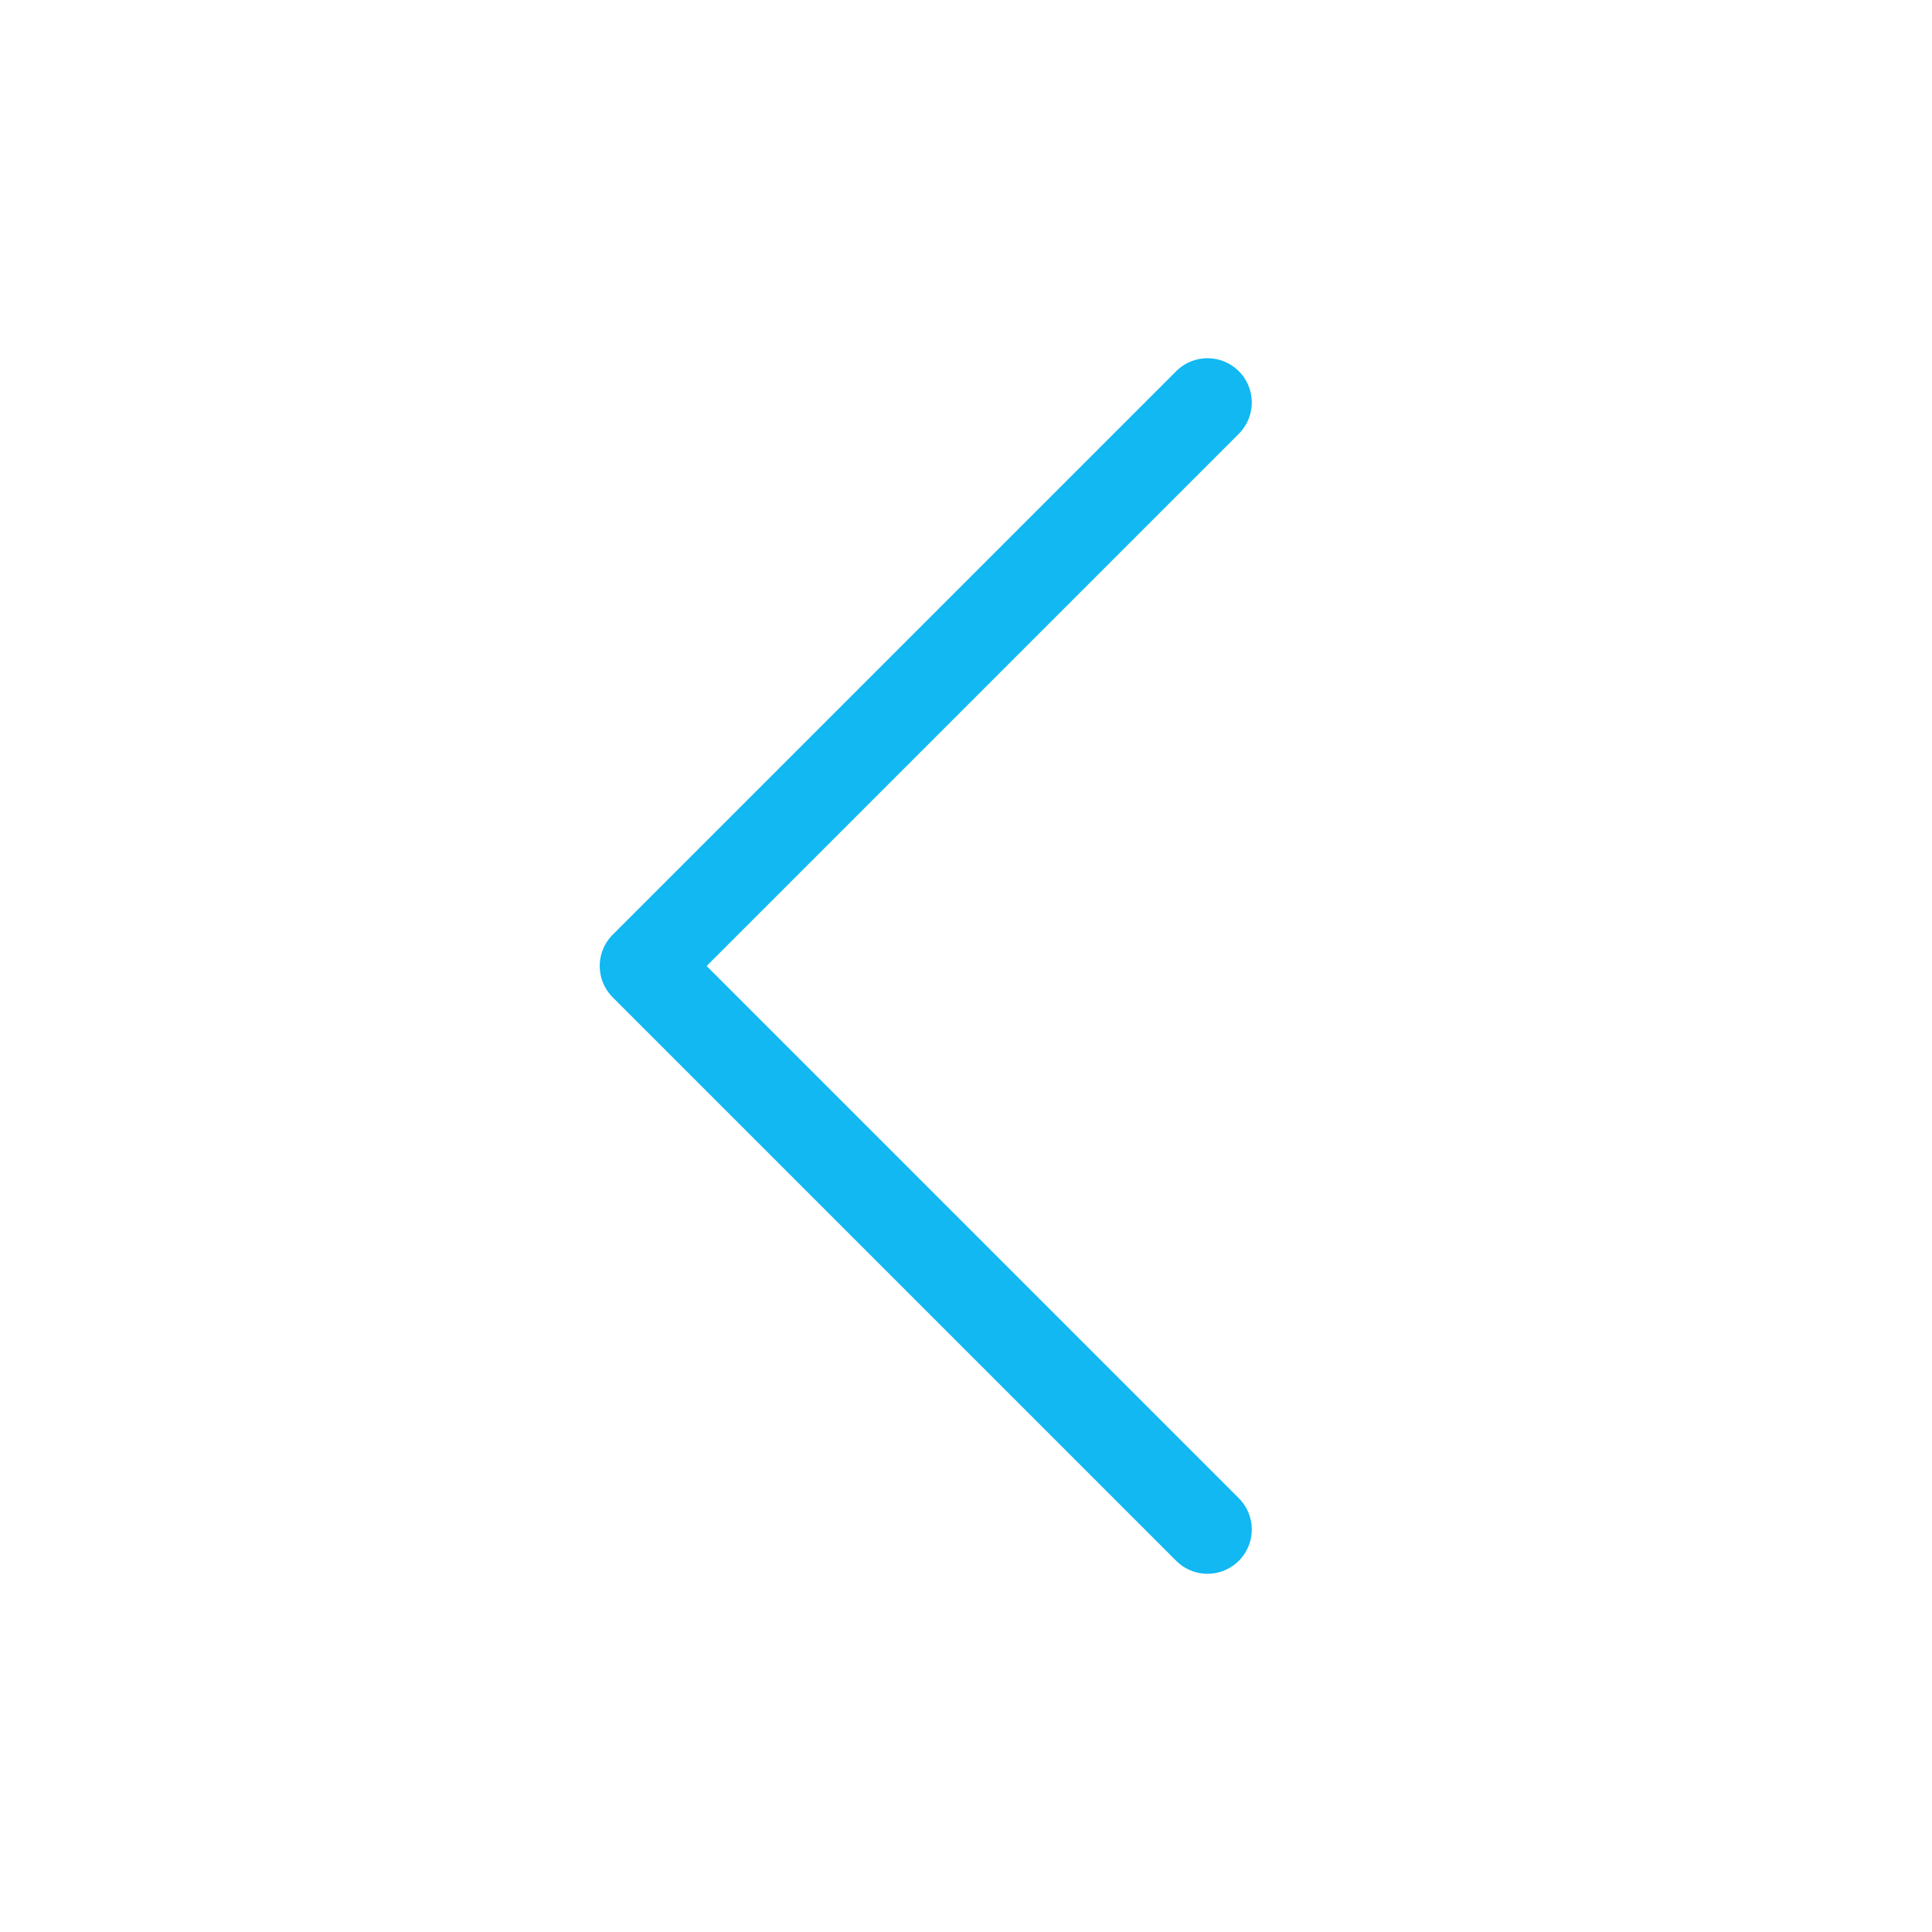
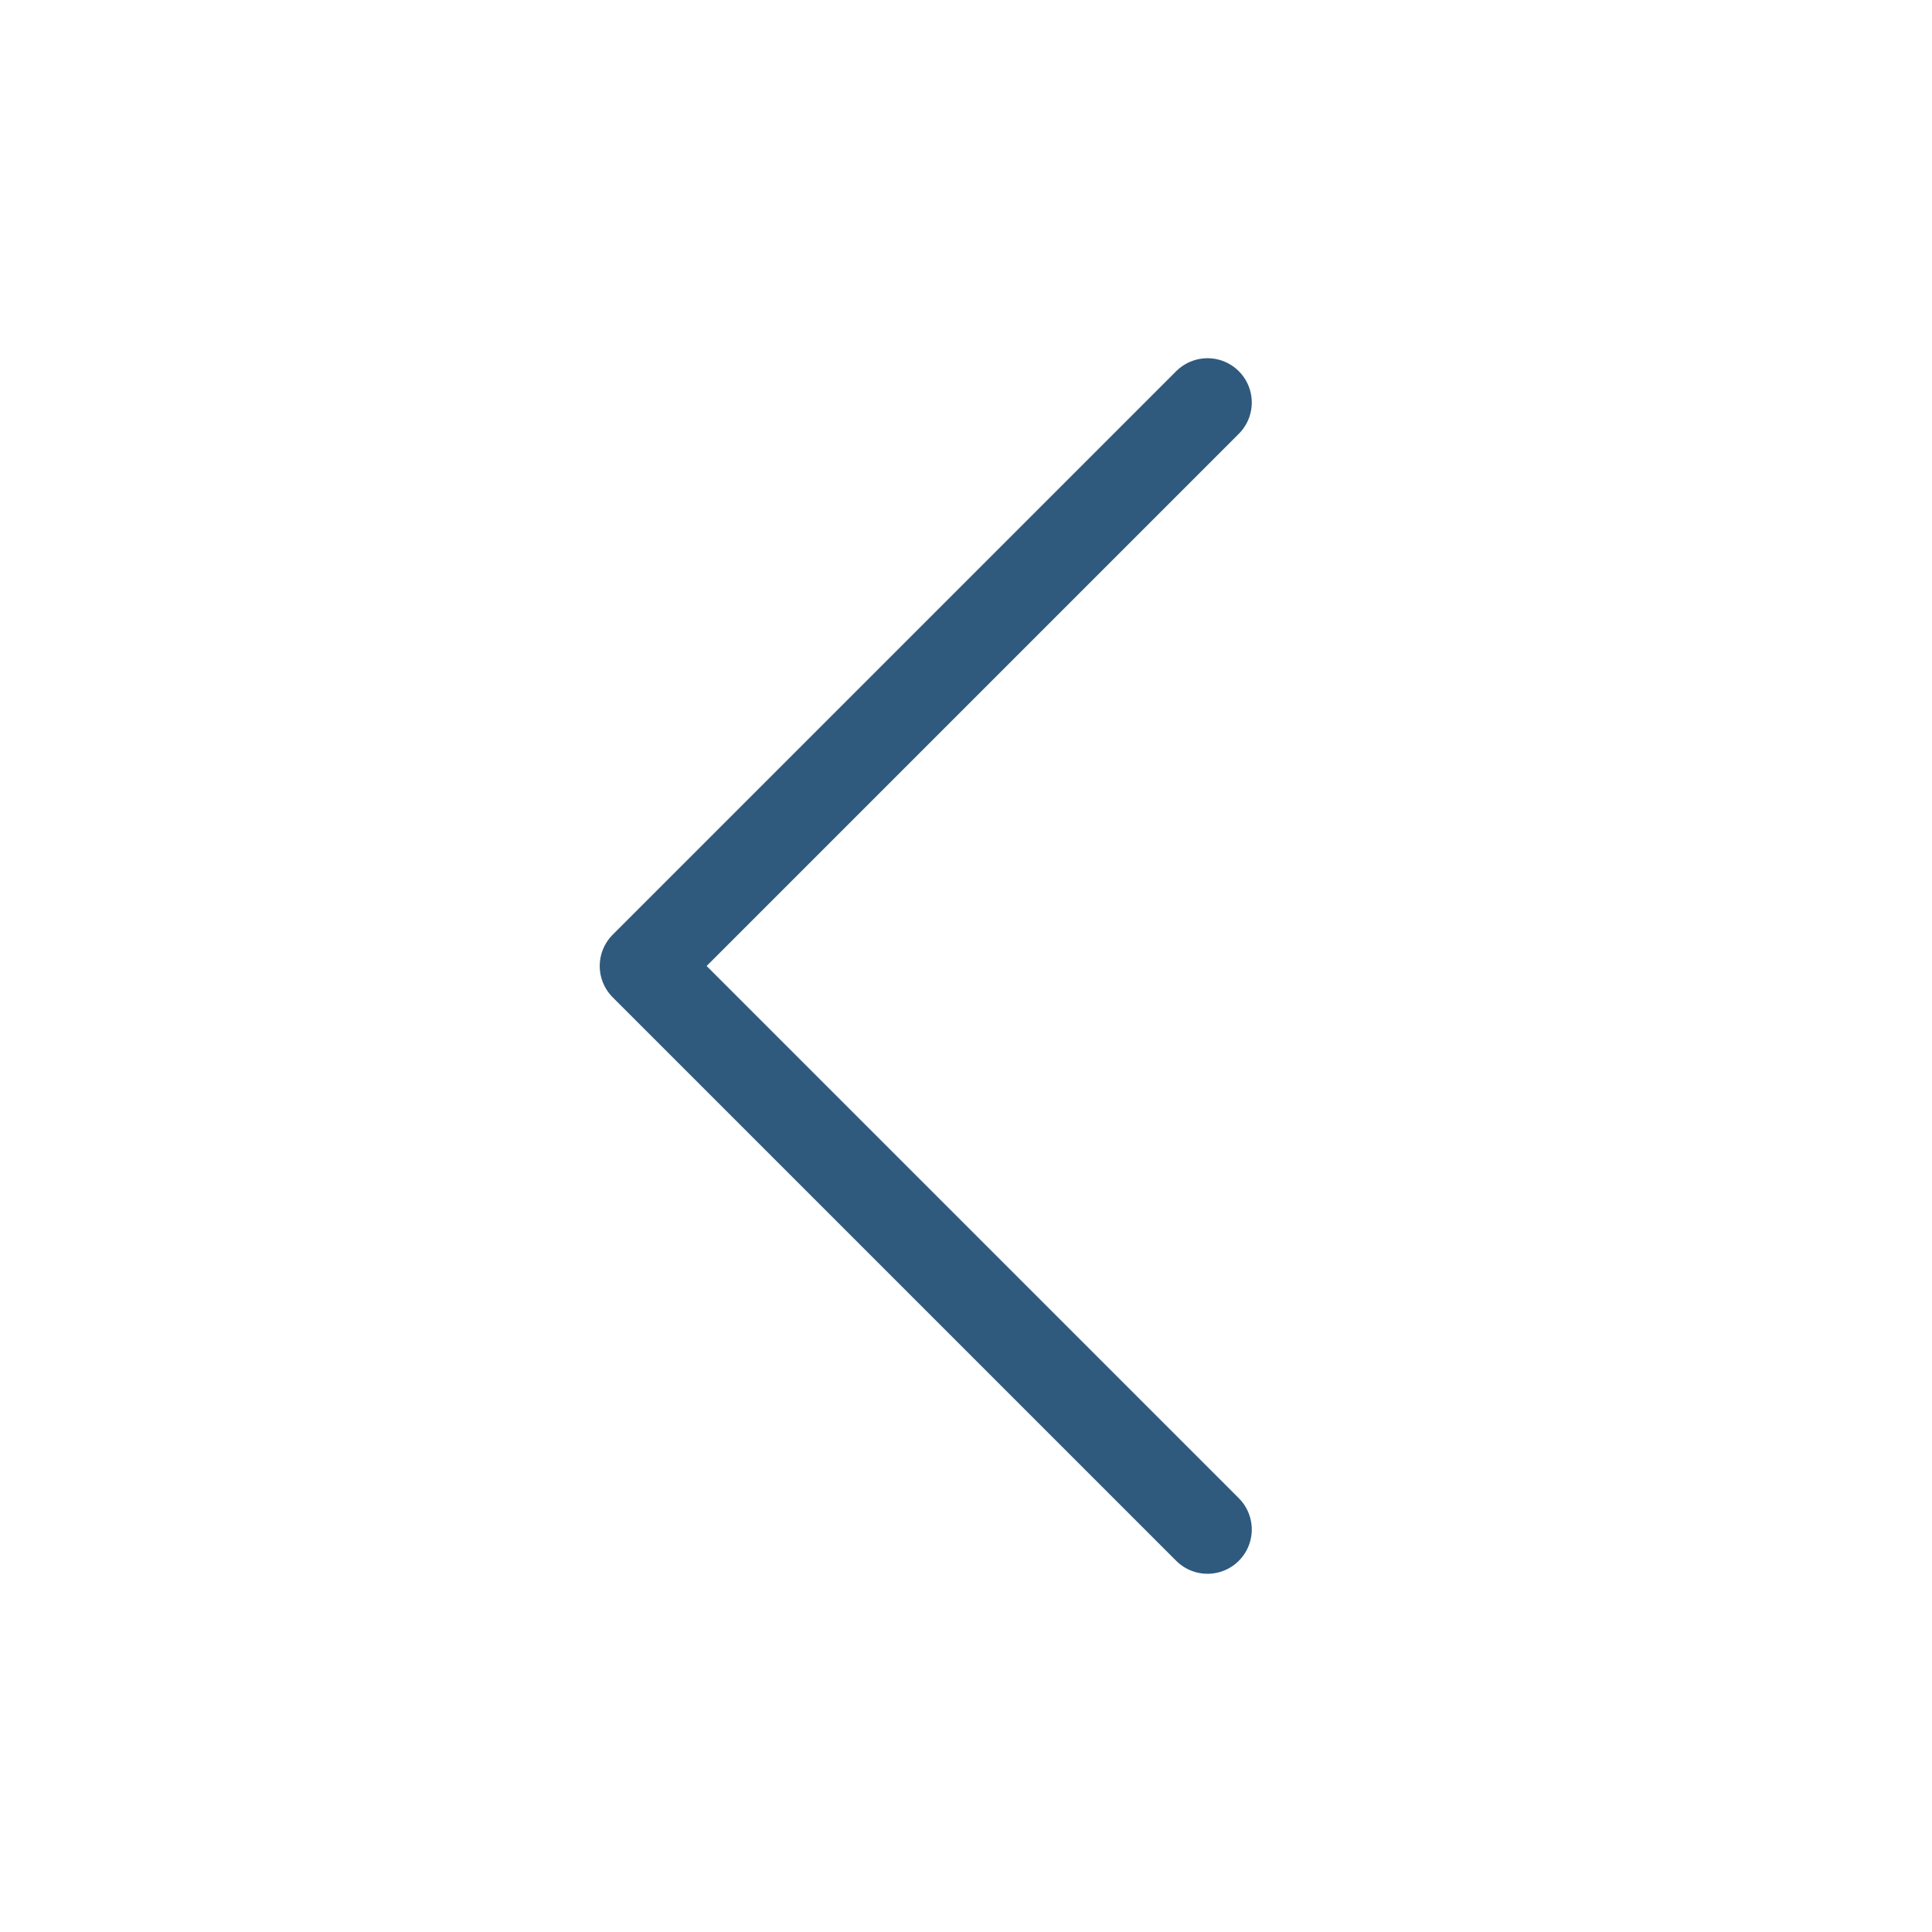
<svg xmlns="http://www.w3.org/2000/svg" viewBox="0 0 48 48" role="img">
-   <g fill="none" stroke="#11B8F2" stroke-width="2.2" stroke-linecap="round" stroke-linejoin="round">
+   <g fill="none" stroke="#2F5A7D" stroke-width="2.2" stroke-linecap="round" stroke-linejoin="round">
    <path d="M30 10L16 24l14 14" />
  </g>
</svg>
